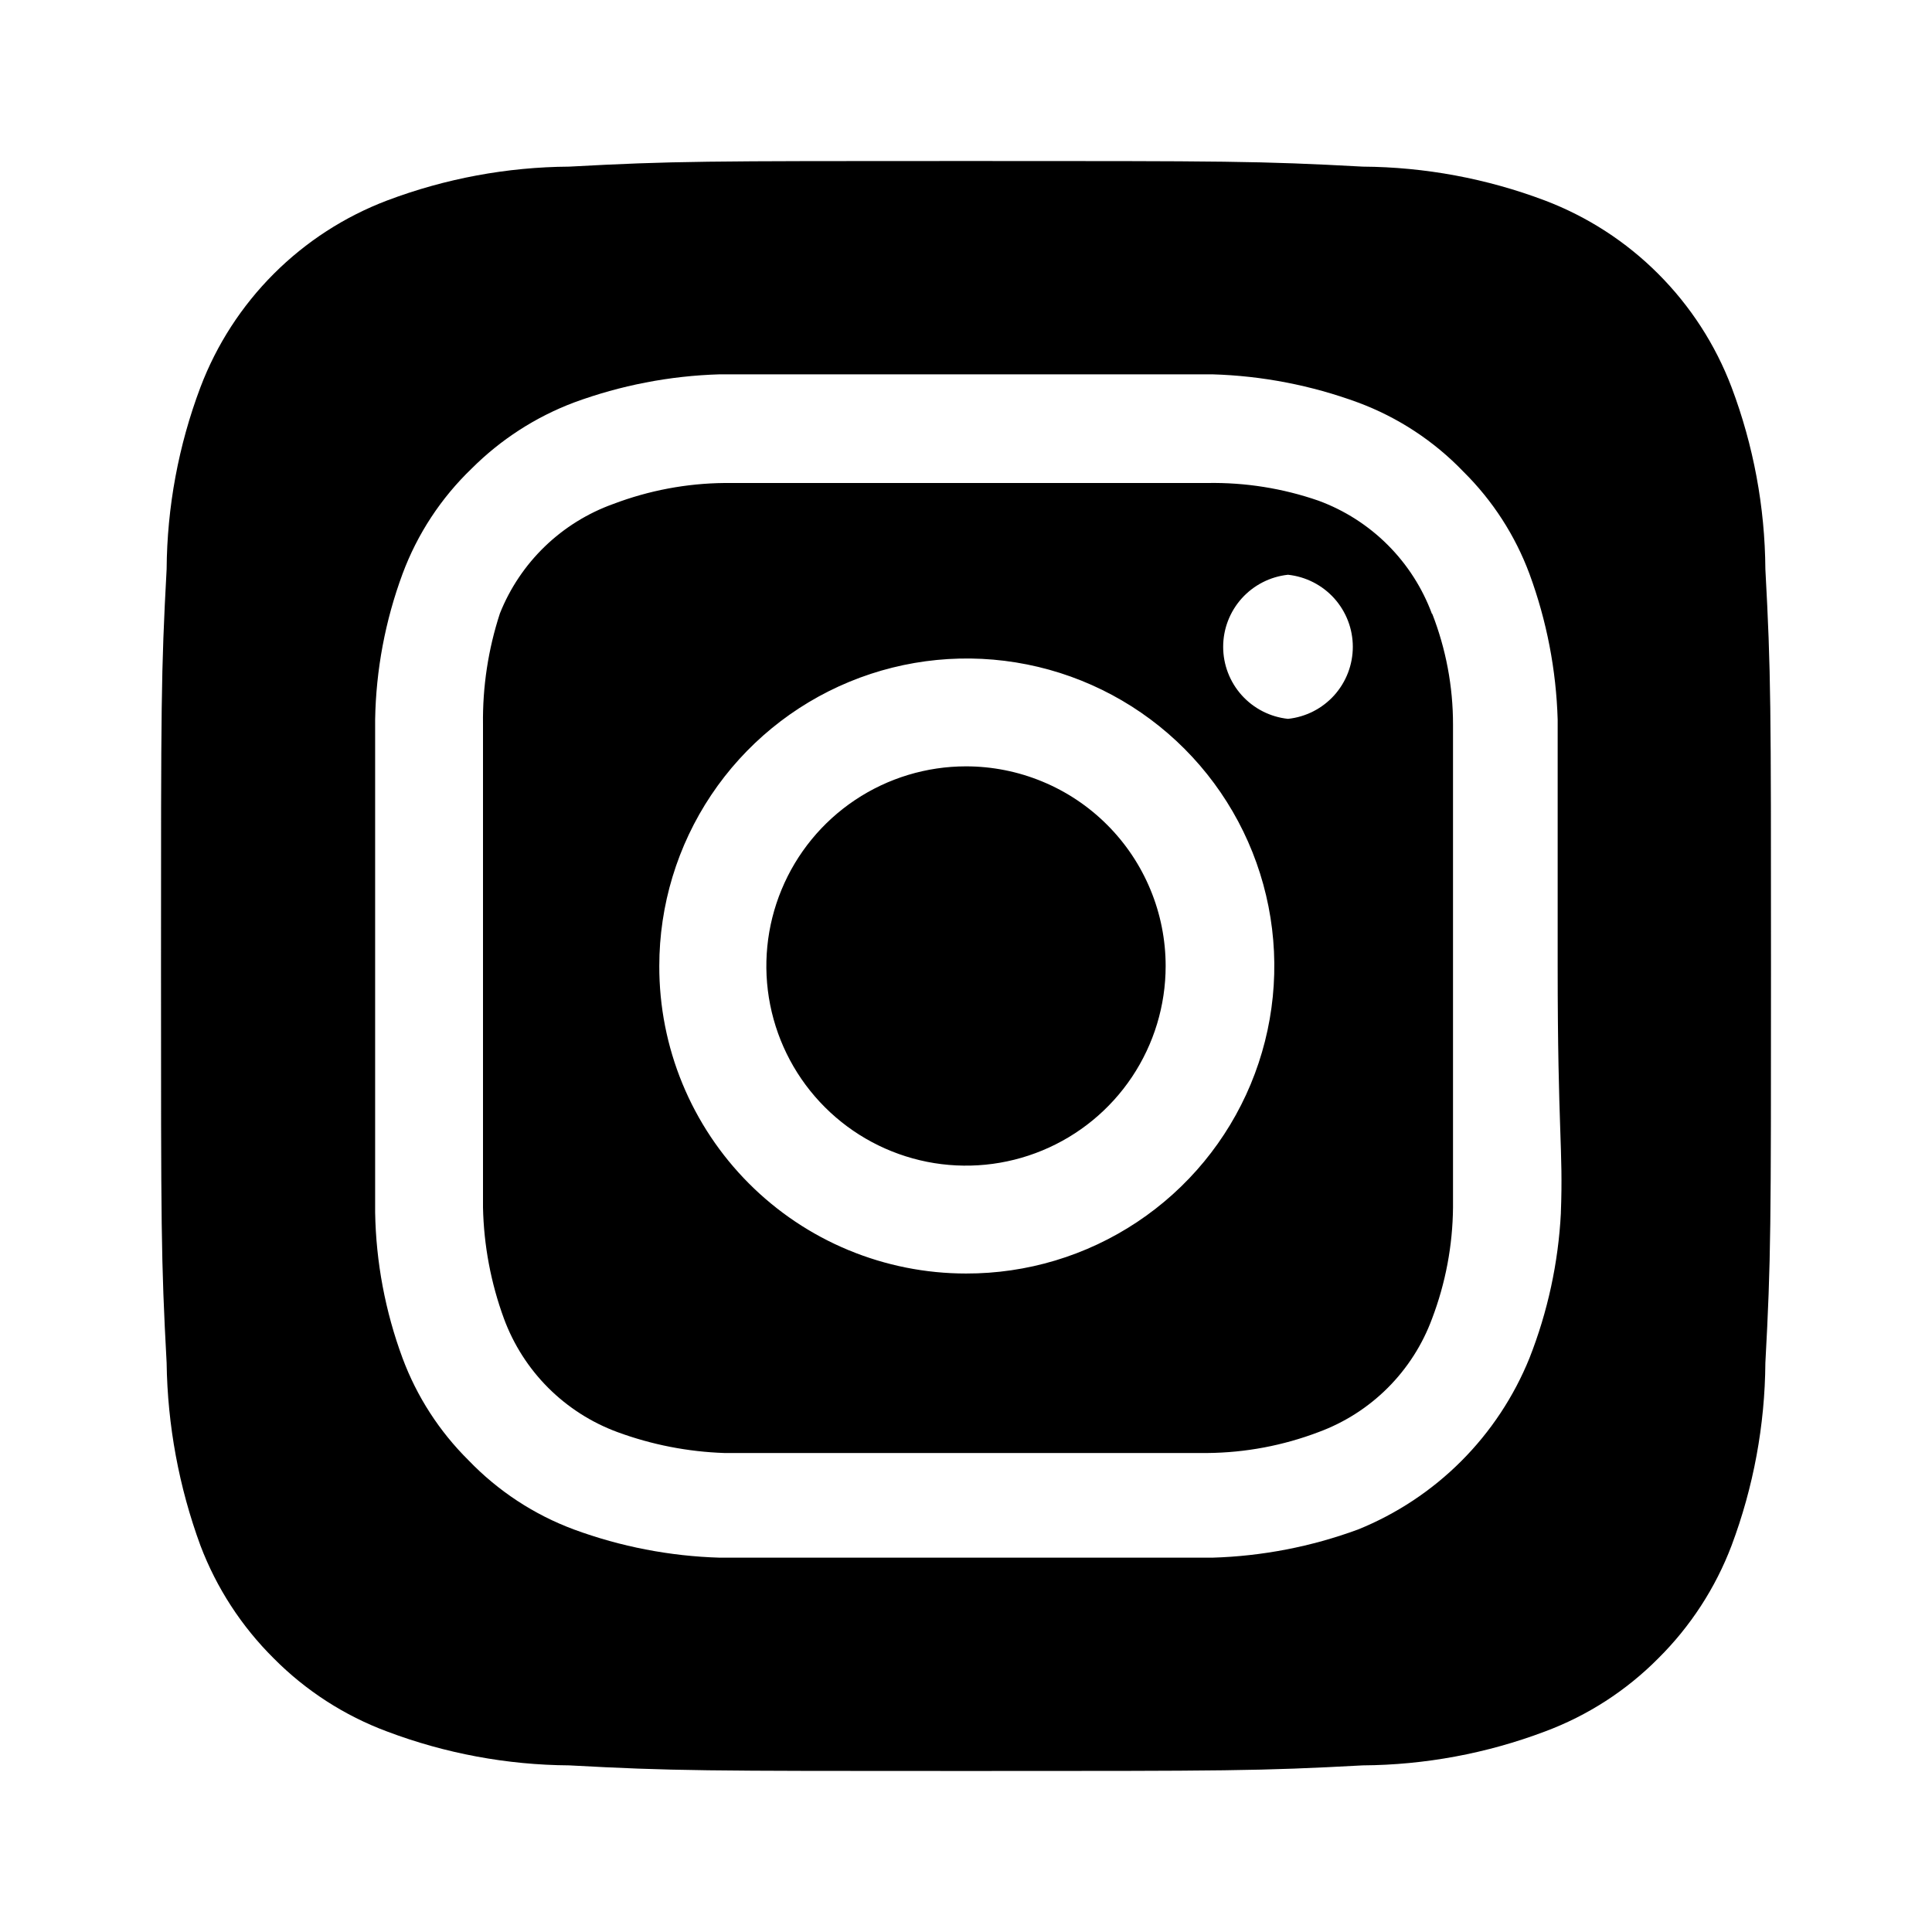
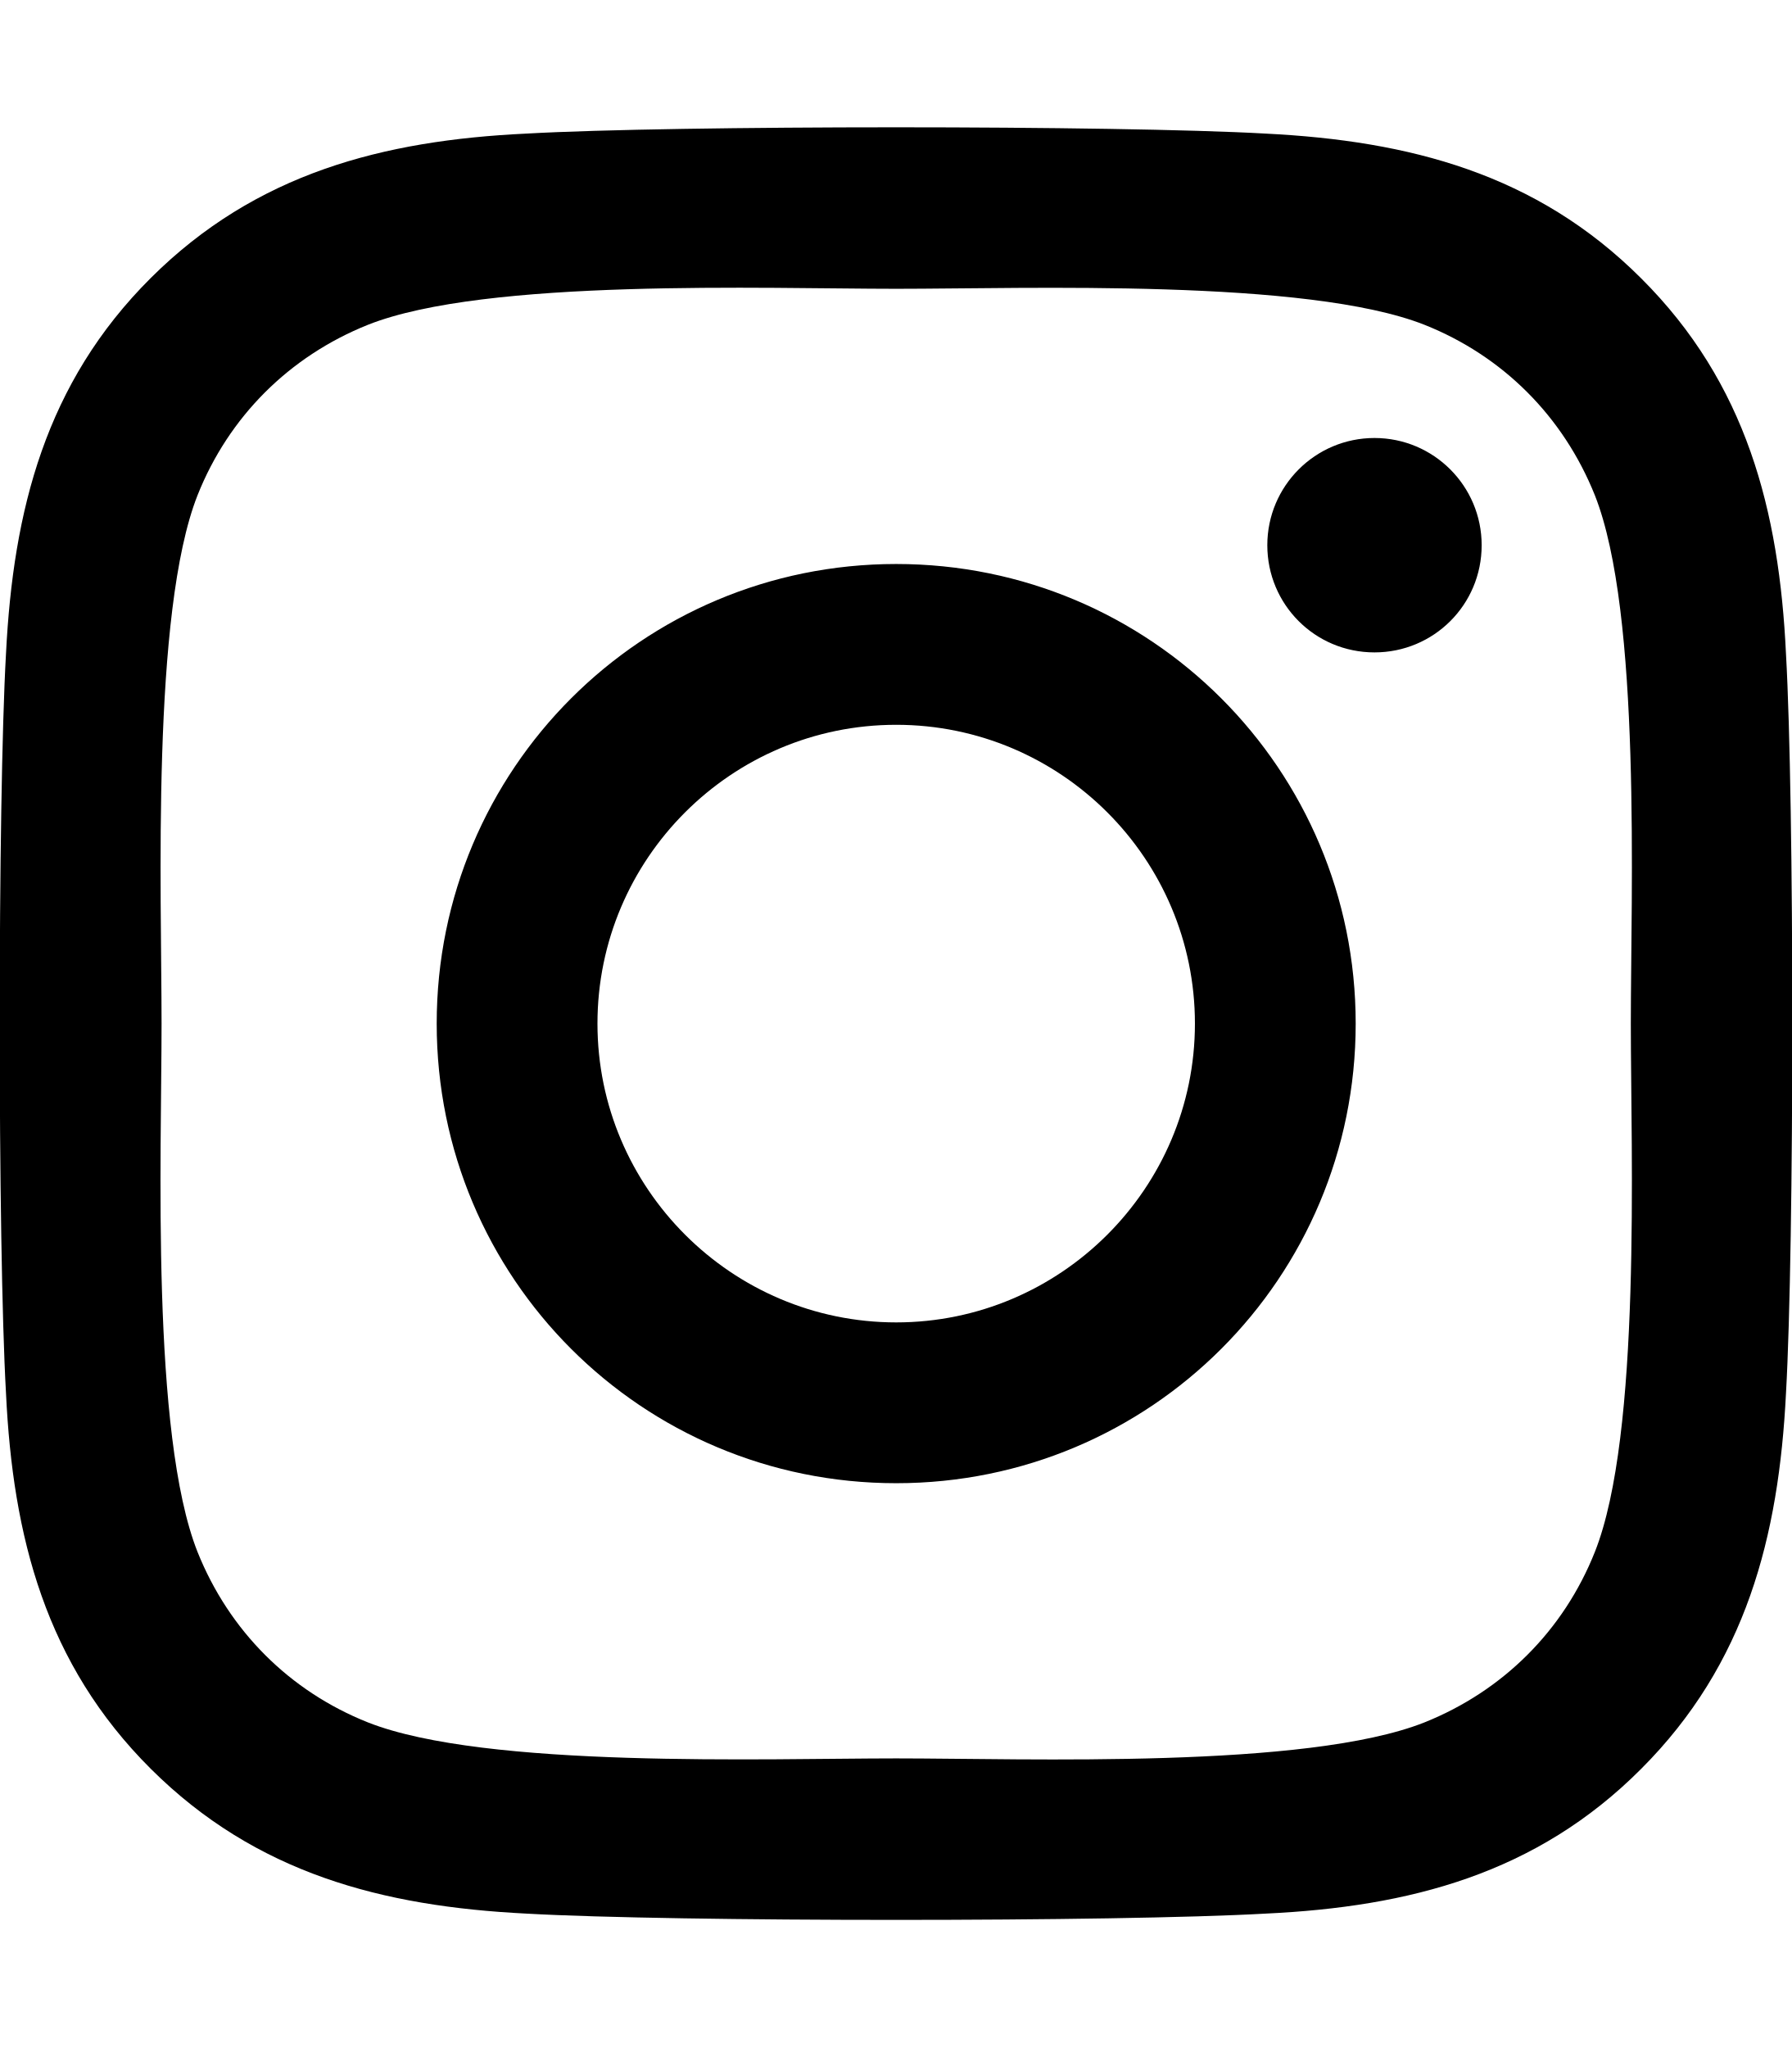
- <svg xmlns="http://www.w3.org/2000/svg" width="65" height="65" viewBox="0 0 65 65" fill="none">
-   <path d="M32.5 25.783C31.172 25.783 29.873 26.177 28.768 26.915C27.664 27.653 26.803 28.702 26.295 29.93C25.786 31.157 25.653 32.507 25.912 33.81C26.172 35.113 26.811 36.31 27.751 37.249C28.69 38.189 29.887 38.828 31.19 39.088C32.492 39.347 33.843 39.214 35.07 38.705C36.298 38.197 37.347 37.336 38.085 36.232C38.823 35.127 39.217 33.828 39.217 32.5C39.217 31.618 39.043 30.744 38.705 29.93C38.368 29.115 37.873 28.374 37.249 27.751C36.626 27.127 35.885 26.632 35.07 26.295C34.255 25.957 33.382 25.783 32.5 25.783ZM59.394 19.148C59.38 17.056 58.994 14.984 58.256 13.027C57.713 11.595 56.871 10.295 55.788 9.212C54.705 8.128 53.405 7.287 51.973 6.744C50.016 6.006 47.944 5.62 45.852 5.606C42.358 5.417 41.329 5.417 32.5 5.417C23.671 5.417 22.642 5.417 19.148 5.606C17.056 5.62 14.984 6.006 13.027 6.744C11.595 7.287 10.295 8.128 9.211 9.212C8.128 10.295 7.287 11.595 6.744 13.027C6.006 14.984 5.62 17.056 5.606 19.148C5.417 22.642 5.417 23.671 5.417 32.5C5.417 41.329 5.417 42.358 5.606 45.852C5.635 47.951 6.02 50.03 6.744 52C7.285 53.425 8.125 54.718 9.208 55.792C10.287 56.881 11.59 57.722 13.027 58.256C14.984 58.994 17.056 59.38 19.148 59.394C22.642 59.583 23.671 59.583 32.5 59.583C41.329 59.583 42.358 59.583 45.852 59.394C47.944 59.38 50.016 58.994 51.973 58.256C53.41 57.722 54.713 56.881 55.792 55.792C56.875 54.718 57.715 53.425 58.256 52C58.994 50.033 59.379 47.952 59.394 45.852C59.583 42.358 59.583 41.329 59.583 32.5C59.583 23.671 59.583 22.642 59.394 19.148ZM52.514 40.815C52.428 42.486 52.071 44.132 51.458 45.69C50.932 46.989 50.151 48.169 49.16 49.16C48.169 50.151 46.989 50.932 45.69 51.458C44.117 52.037 42.462 52.357 40.788 52.406C38.648 52.406 38.079 52.406 32.5 52.406C26.921 52.406 26.352 52.406 24.212 52.406C22.538 52.357 20.883 52.037 19.31 51.458C17.967 50.959 16.755 50.163 15.762 49.129C14.781 48.157 14.023 46.984 13.542 45.69C12.961 44.119 12.649 42.462 12.621 40.788C12.621 38.648 12.621 38.079 12.621 32.5C12.621 26.921 12.621 26.352 12.621 24.212C12.649 22.538 12.961 20.881 13.542 19.31C14.041 17.967 14.837 16.755 15.871 15.762C16.847 14.787 18.019 14.029 19.31 13.542C20.883 12.963 22.538 12.643 24.212 12.594C26.352 12.594 26.921 12.594 32.5 12.594C38.079 12.594 38.648 12.594 40.788 12.594C42.462 12.643 44.117 12.963 45.69 13.542C47.033 14.041 48.245 14.837 49.237 15.871C50.219 16.842 50.977 18.016 51.458 19.31C52.037 20.883 52.357 22.538 52.406 24.212C52.406 26.352 52.406 26.921 52.406 32.5C52.406 38.079 52.596 38.648 52.514 40.788V40.815ZM48.181 20.665C47.859 19.79 47.35 18.995 46.691 18.336C46.032 17.677 45.237 17.168 44.362 16.846C43.161 16.429 41.896 16.228 40.625 16.25C38.513 16.25 37.917 16.25 32.5 16.25C27.083 16.25 26.488 16.25 24.375 16.25C23.097 16.262 21.832 16.501 20.637 16.954C19.776 17.262 18.99 17.75 18.331 18.385C17.673 19.02 17.157 19.788 16.819 20.637C16.425 21.844 16.233 23.106 16.25 24.375C16.25 26.488 16.25 27.083 16.25 32.5C16.25 37.917 16.25 38.513 16.25 40.625C16.277 41.901 16.515 43.164 16.954 44.362C17.277 45.237 17.785 46.032 18.444 46.691C19.104 47.35 19.898 47.859 20.773 48.181C21.928 48.606 23.144 48.844 24.375 48.885C26.488 48.885 27.083 48.885 32.5 48.885C37.917 48.885 38.513 48.885 40.625 48.885C41.903 48.873 43.168 48.635 44.362 48.181C45.237 47.859 46.032 47.35 46.691 46.691C47.35 46.032 47.859 45.237 48.181 44.362C48.635 43.168 48.873 41.903 48.885 40.625C48.885 38.513 48.885 37.917 48.885 32.5C48.885 27.083 48.885 26.488 48.885 24.375C48.886 23.096 48.647 21.828 48.181 20.637V20.665ZM32.5 42.846C31.143 42.846 29.799 42.578 28.545 42.058C27.291 41.538 26.152 40.775 25.194 39.814C24.235 38.853 23.476 37.712 22.959 36.457C22.442 35.202 22.178 33.857 22.181 32.5C22.181 30.453 22.789 28.451 23.927 26.749C25.065 25.047 26.682 23.721 28.574 22.939C30.466 22.157 32.548 21.954 34.555 22.355C36.563 22.756 38.406 23.744 39.852 25.194C41.298 26.644 42.281 28.49 42.677 30.498C43.074 32.507 42.865 34.588 42.078 36.478C41.29 38.368 39.96 39.982 38.255 41.115C36.55 42.249 34.547 42.851 32.5 42.846ZM43.333 24.185C42.735 24.122 42.181 23.839 41.778 23.392C41.375 22.944 41.152 22.363 41.152 21.761C41.152 21.159 41.375 20.579 41.778 20.131C42.181 19.684 42.735 19.401 43.333 19.337C43.932 19.401 44.486 19.684 44.889 20.131C45.291 20.579 45.514 21.159 45.514 21.761C45.514 22.363 45.291 22.944 44.889 23.392C44.486 23.839 43.932 24.122 43.333 24.185Z" fill="black" />
+ <svg xmlns="http://www.w3.org/2000/svg" viewBox="0 0 448 512">
+   <path d="M224.1 141c-63.6 0-114.9 51.3-114.9 114.9s51.3 114.9 114.9 114.9S339 319.5 339 255.9 287.7 141 224.1 141zm0 189.6c-41.1 0-74.7-33.5-74.7-74.7s33.5-74.7 74.7-74.7 74.7 33.5 74.7 74.7-33.6 74.7-74.7 74.7zm146.4-194.3c0 14.9-12 26.8-26.8 26.8-14.9 0-26.8-12-26.8-26.8s12-26.8 26.8-26.8 26.8 12 26.8 26.8zm76.1 27.2c-1.7-35.9-9.9-67.7-36.2-93.9-26.2-26.2-58-34.4-93.9-36.2-37-2.1-147.9-2.1-184.9 0-35.8 1.7-67.6 9.9-93.9 36.1s-34.4 58-36.2 93.9c-2.1 37-2.1 147.9 0 184.9 1.7 35.9 9.9 67.7 36.2 93.9s58 34.4 93.9 36.2c37 2.1 147.9 2.1 184.9 0 35.9-1.7 67.7-9.9 93.9-36.2 26.2-26.2 34.4-58 36.2-93.9 2.1-37 2.1-147.8 0-184.8zM398.8 388c-7.8 19.6-22.9 34.7-42.6 42.6-29.5 11.7-99.5 9-132.1 9s-102.7 2.6-132.1-9c-19.6-7.8-34.7-22.9-42.6-42.6-11.7-29.5-9-99.5-9-132.1s-2.6-102.7 9-132.1c7.8-19.6 22.9-34.7 42.6-42.6 29.5-11.7 99.5-9 132.1-9s102.7-2.6 132.1 9c19.6 7.8 34.7 22.9 42.6 42.6 11.7 29.5 9 99.5 9 132.1s2.7 102.7-9 132.1z" />
</svg>
